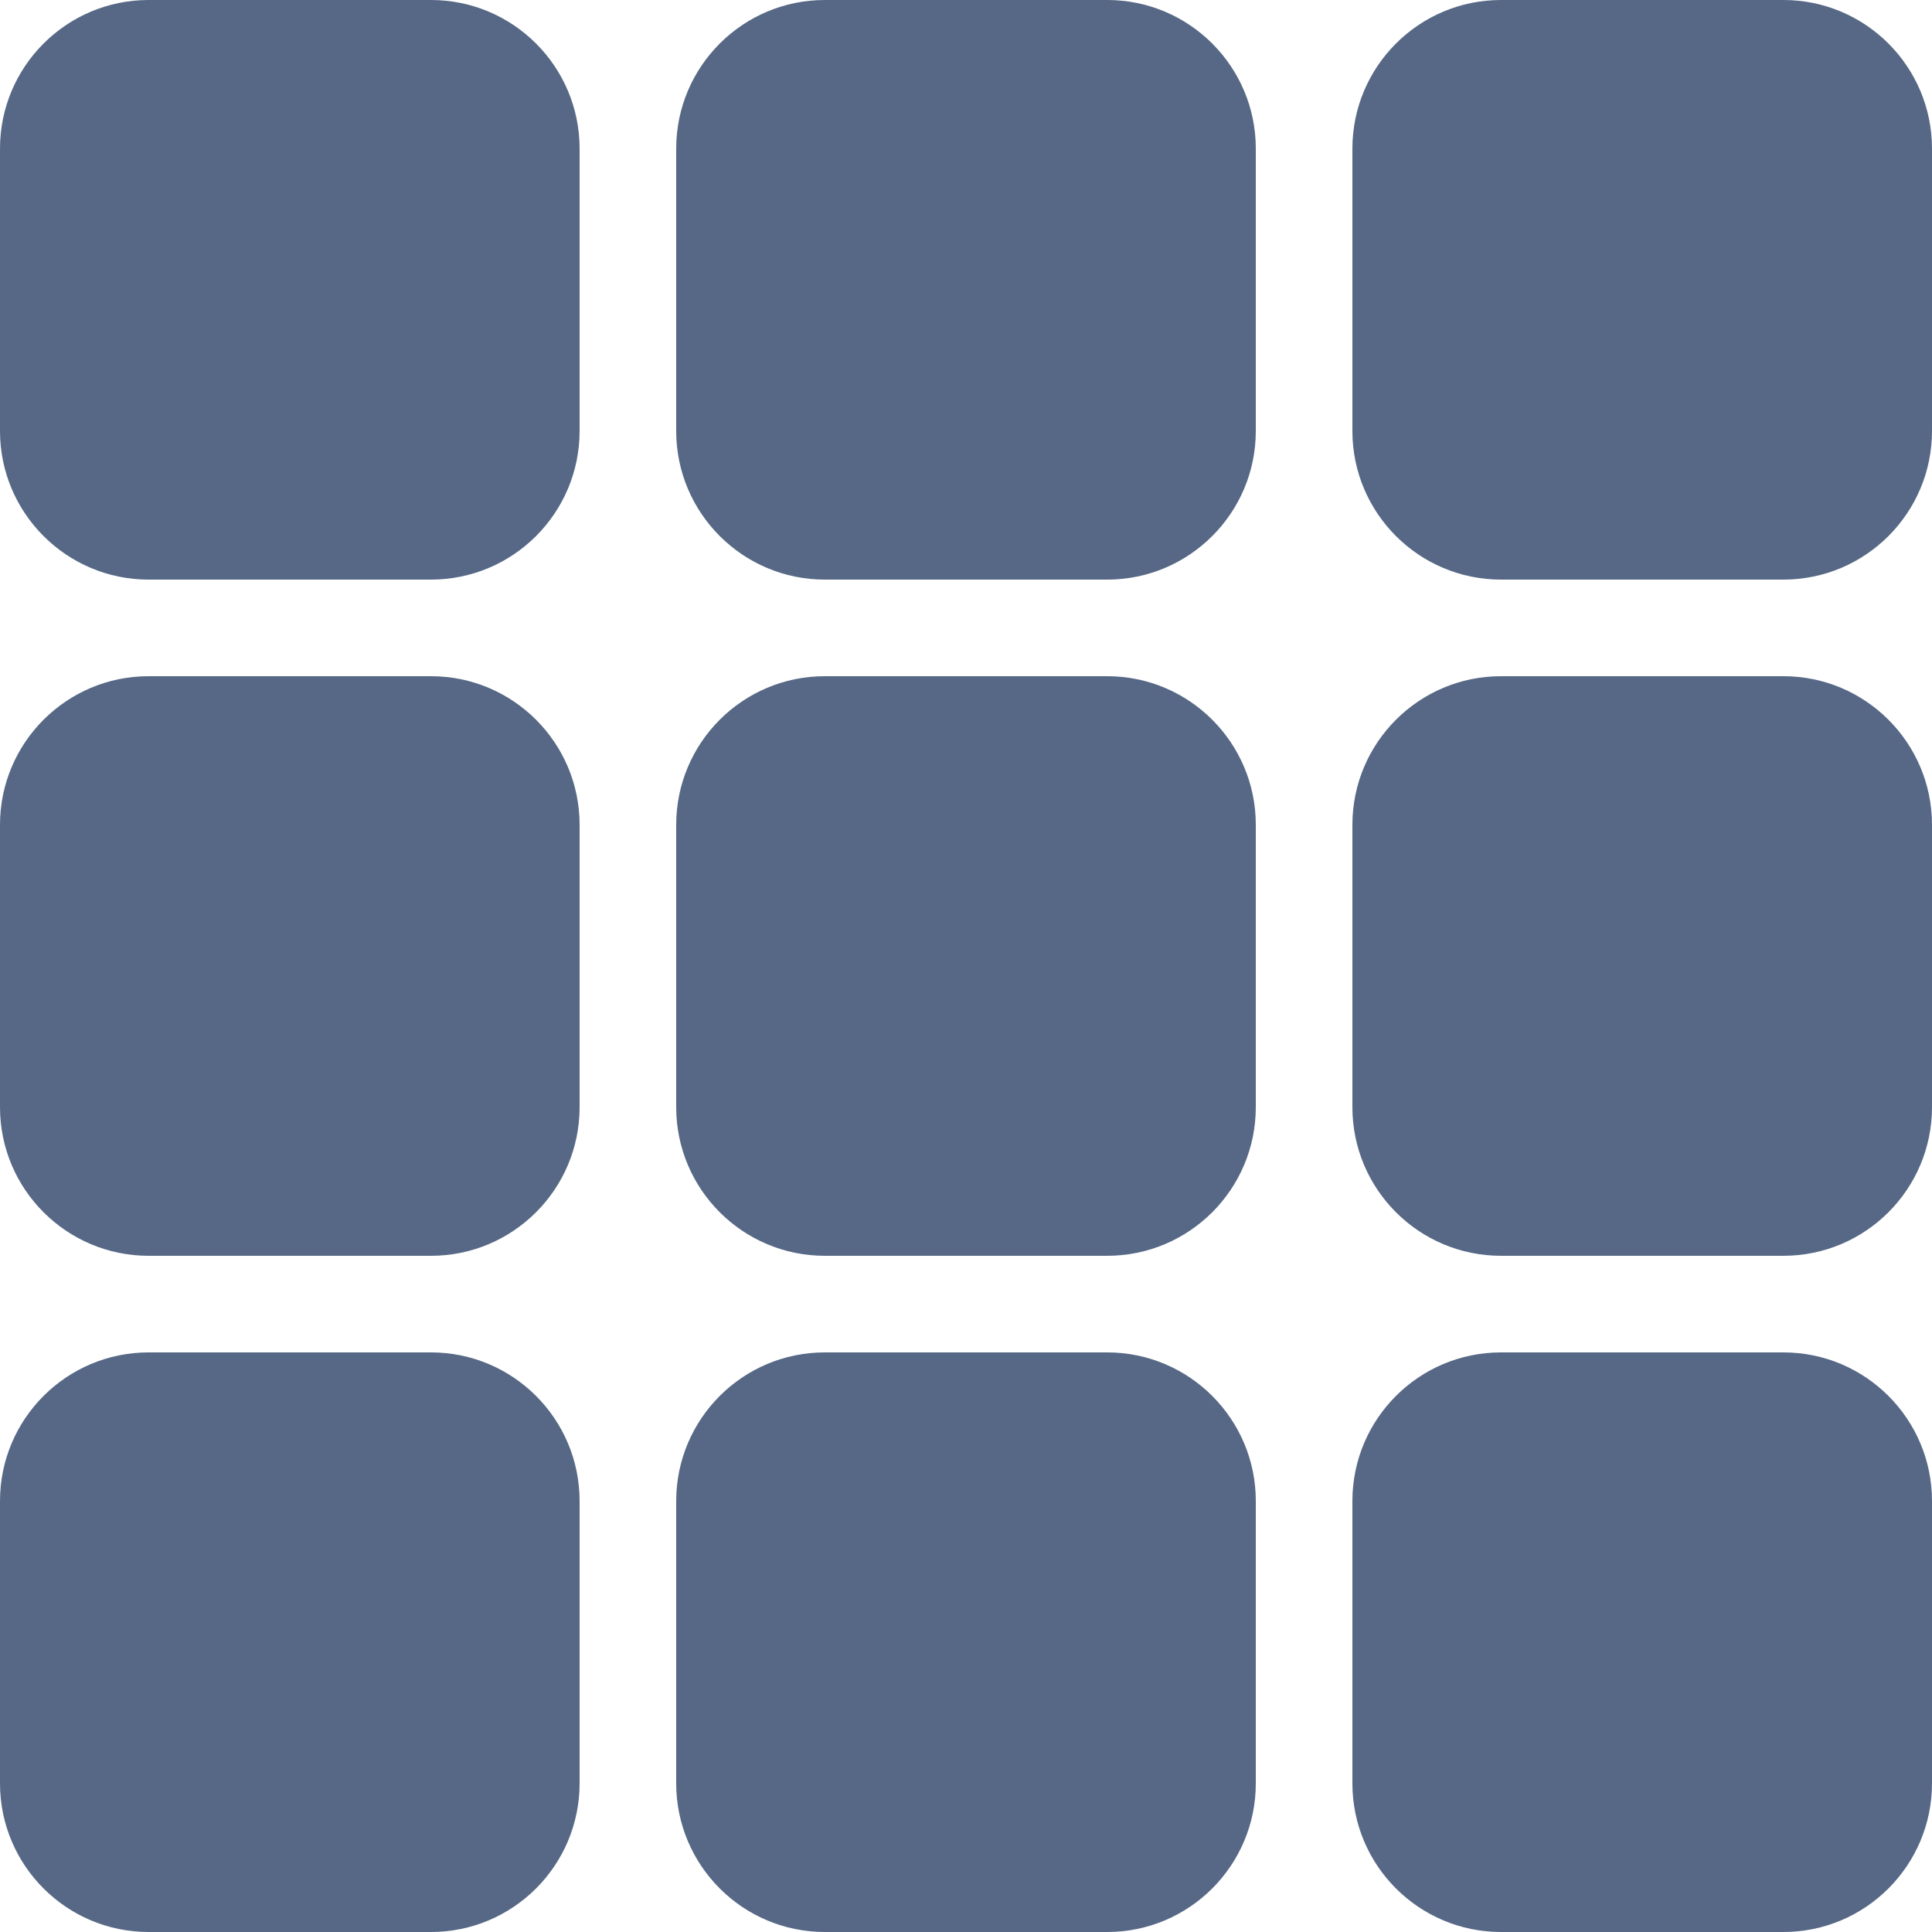
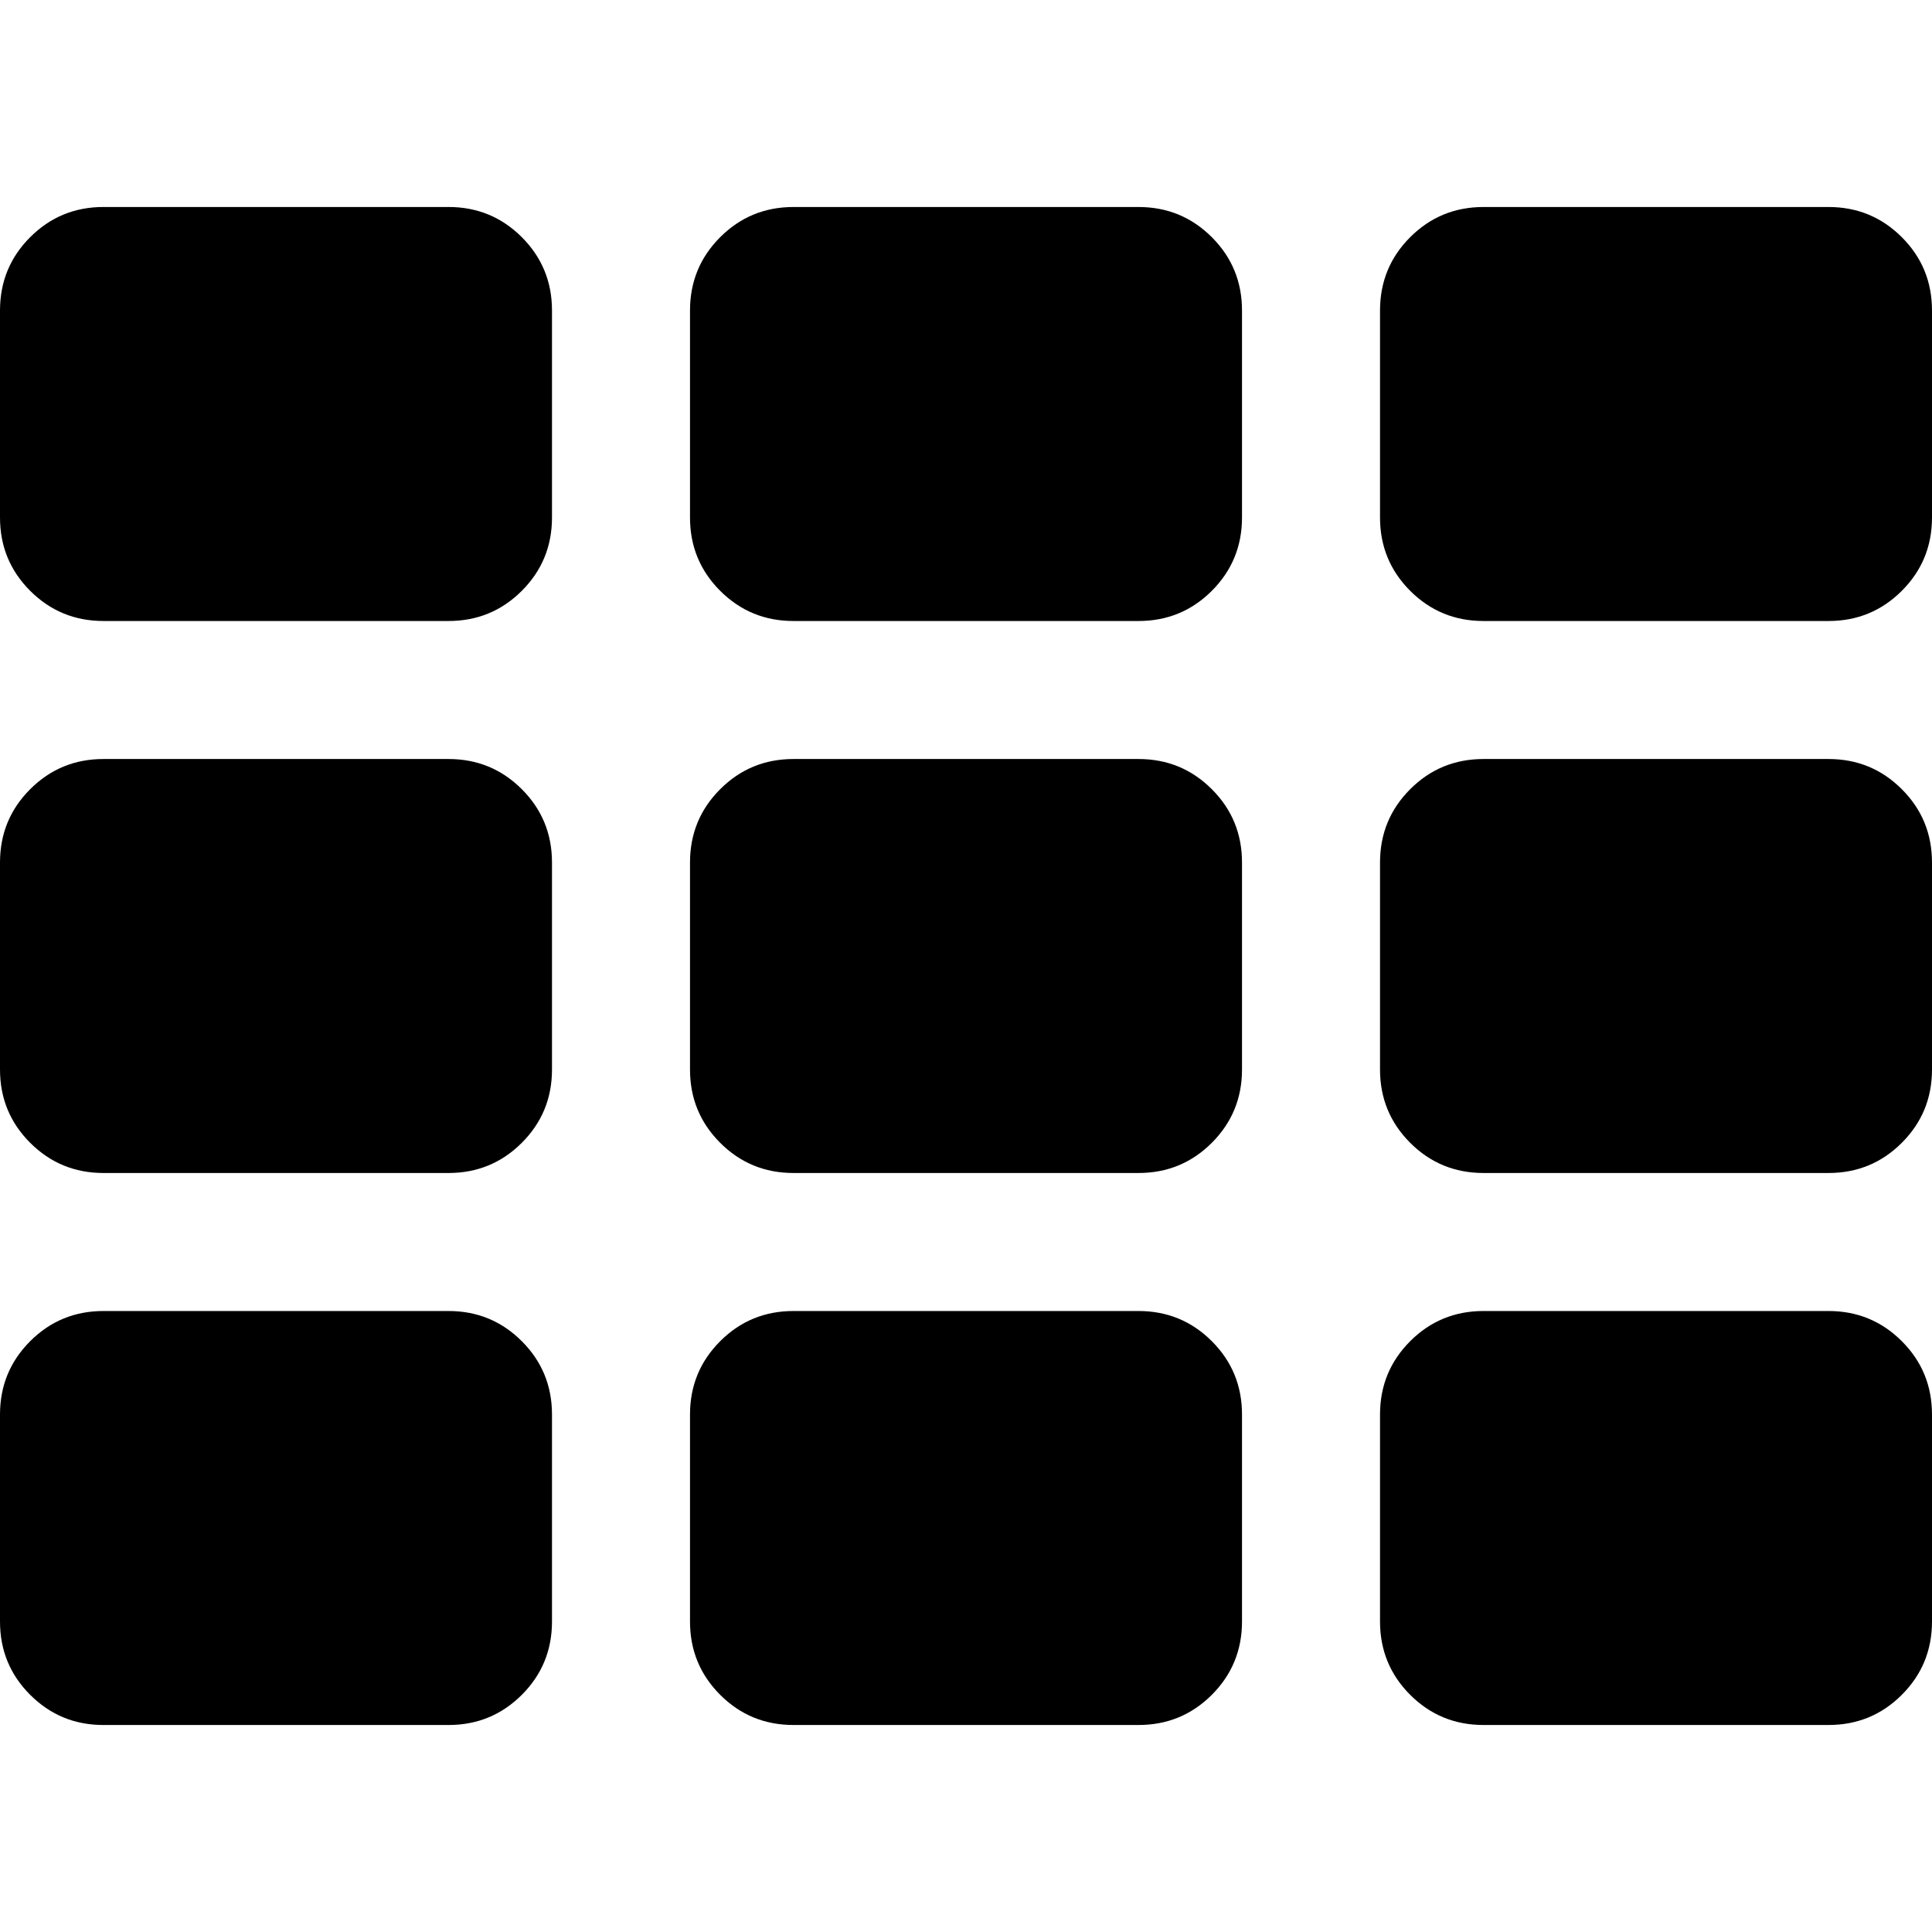
- <svg xmlns="http://www.w3.org/2000/svg" width="13" height="13" viewBox="0 0 13 13" fill="none">
-   <path fill-rule="evenodd" clip-rule="evenodd" d="M4.55 1C4.55 0.448 4.998 0 5.55 0H7.45C8.002 0 8.45 0.448 8.45 1V2.9C8.45 3.452 8.002 3.9 7.45 3.9H5.55C4.998 3.9 4.55 3.452 4.55 2.9V1ZM0 5.55C0 4.998 0.448 4.55 1 4.55H2.9C3.452 4.55 3.9 4.998 3.9 5.55V7.45C3.9 8.002 3.452 8.45 2.9 8.45H1C0.448 8.45 0 8.002 0 7.45V5.55ZM0 10.1C0 9.548 0.448 9.1 1 9.1H2.9C3.452 9.1 3.9 9.548 3.9 10.1V12C3.9 12.552 3.452 13 2.9 13H1C0.448 13 0 12.552 0 12V10.1ZM5.55 4.55C4.998 4.55 4.55 4.998 4.55 5.55V7.45C4.55 8.002 4.998 8.45 5.55 8.45H7.45C8.002 8.45 8.45 8.002 8.45 7.45V5.55C8.45 4.998 8.002 4.55 7.45 4.55H5.55ZM10.1 0C9.548 0 9.1 0.448 9.1 1V2.9C9.1 3.452 9.548 3.9 10.1 3.9H12C12.552 3.9 13 3.452 13 2.9V1C13 0.448 12.552 0 12 0H10.1ZM9.1 5.55C9.1 4.998 9.548 4.55 10.1 4.55H12C12.552 4.55 13 4.998 13 5.55V7.45C13 8.002 12.552 8.45 12 8.45H10.1C9.548 8.45 9.1 8.002 9.1 7.45V5.55ZM10.1 9.1C9.548 9.1 9.1 9.548 9.1 10.1V12C9.1 12.552 9.548 13 10.1 13H12C12.552 13 13 12.552 13 12V10.1C13 9.548 12.552 9.1 12 9.1H10.1ZM0 1C0 0.448 0.448 0 1 0H2.9C3.452 0 3.9 0.448 3.9 1V2.9C3.9 3.452 3.452 3.9 2.9 3.9H1C0.448 3.9 0 3.452 0 2.9V1ZM5.55 9.1C4.998 9.1 4.55 9.548 4.55 10.1V12C4.55 12.552 4.998 13 5.55 13H7.45C8.002 13 8.45 12.552 8.45 12V10.1C8.45 9.548 8.002 9.1 7.45 9.1H5.55Z" fill="#566885" />
+ <svg xmlns="http://www.w3.org/2000/svg" version="1.1" id="Capa_1" x="0px" y="0px" width="511.626px" height="511.627px" viewBox="0 0 511.626 511.627" style="enable-background:new 0 0 511.626 511.627;" xml:space="preserve">
+   <g>
+     <g>
+       <path d="M301.492,347.177h-91.361c-7.614,0-14.084,2.662-19.414,7.994c-5.33,5.331-7.992,11.8-7.992,19.41v54.823    c0,7.611,2.662,14.089,7.992,19.417c5.327,5.328,11.8,7.987,19.414,7.987h91.361c7.618,0,14.086-2.662,19.418-7.987    c5.325-5.331,7.994-11.806,7.994-19.417v-54.823c0-7.61-2.662-14.085-7.994-19.41S309.11,347.177,301.492,347.177z" />
+       <path d="M118.771,347.177H27.406c-7.611,0-14.084,2.662-19.414,7.994C2.663,360.502,0,366.974,0,374.585v54.826    c0,7.61,2.663,14.086,7.992,19.41c5.33,5.332,11.803,7.991,19.414,7.991h91.365c7.611,0,14.084-2.663,19.414-7.991    c5.33-5.324,7.992-11.8,7.992-19.41v-54.826c0-7.611-2.662-14.083-7.992-19.411S126.382,347.177,118.771,347.177z" />
+       <path d="M118.771,54.814H27.406c-7.611,0-14.084,2.663-19.414,7.993C2.663,68.137,0,74.61,0,82.221v54.821    c0,7.616,2.663,14.091,7.992,19.417c5.33,5.327,11.803,7.994,19.414,7.994h91.365c7.611,0,14.084-2.667,19.414-7.994    s7.992-11.798,7.992-19.414V82.225c0-7.611-2.662-14.084-7.992-19.417C132.855,57.48,126.382,54.814,118.771,54.814z" />
+       <path d="M301.492,200.999h-91.361c-7.614,0-14.084,2.664-19.414,7.994s-7.992,11.798-7.992,19.414v54.823    c0,7.61,2.662,14.078,7.992,19.406c5.327,5.329,11.8,7.994,19.414,7.994h91.361c7.618,0,14.086-2.665,19.418-7.994    c5.325-5.328,7.994-11.796,7.994-19.406v-54.823c0-7.616-2.662-14.087-7.994-19.414S309.11,200.999,301.492,200.999z" />
+       <path d="M118.771,200.999H27.406c-7.611,0-14.084,2.664-19.414,7.994C2.663,214.32,0,220.791,0,228.407v54.823    c0,7.61,2.663,14.078,7.992,19.406c5.33,5.329,11.803,7.994,19.414,7.994h91.365c7.611,0,14.084-2.665,19.414-7.994    c5.33-5.328,7.992-11.796,7.992-19.406v-54.823c0-7.616-2.662-14.087-7.992-19.414S126.382,200.999,118.771,200.999z" />
+       <path d="M503.632,62.811c-5.332-5.327-11.8-7.993-19.41-7.993h-91.365c-7.61,0-14.086,2.663-19.417,7.993    c-5.325,5.33-7.987,11.803-7.987,19.414v54.821c0,7.616,2.662,14.083,7.987,19.414c5.331,5.327,11.807,7.994,19.417,7.994h91.365    c7.61,0,14.078-2.667,19.41-7.994s7.994-11.798,7.994-19.414V82.225C511.626,74.613,508.964,68.141,503.632,62.811z" />
+       <path d="M301.492,54.818h-91.361c-7.614,0-14.084,2.663-19.414,7.993s-7.992,11.803-7.992,19.414v54.821    c0,7.616,2.662,14.083,7.992,19.414c5.327,5.327,11.8,7.994,19.414,7.994h91.361c7.618,0,14.086-2.664,19.418-7.994    c5.325-5.327,7.994-11.798,7.994-19.414V82.225c0-7.611-2.662-14.084-7.994-19.414C315.578,57.484,309.11,54.818,301.492,54.818z" />
+       <path d="M484.222,200.999h-91.365c-7.61,0-14.086,2.664-19.417,7.994c-5.325,5.33-7.987,11.798-7.987,19.414v54.823    c0,7.61,2.662,14.078,7.987,19.406c5.331,5.329,11.807,7.994,19.417,7.994h91.365c7.61,0,14.085-2.665,19.41-7.994    c5.332-5.328,7.994-11.796,7.994-19.406v-54.823c0-7.616-2.662-14.087-7.994-19.414    C498.3,203.663,491.833,200.999,484.222,200.999z" />
+       <path d="M484.222,347.177h-91.365c-7.61,0-14.086,2.662-19.417,7.994c-5.325,5.331-7.987,11.8-7.987,19.41v54.823    c0,7.611,2.662,14.089,7.987,19.417c5.331,5.328,11.807,7.987,19.417,7.987h91.365c7.61,0,14.085-2.662,19.41-7.987    c5.332-5.331,7.994-11.806,7.994-19.417v-54.823c0-7.61-2.662-14.085-7.994-19.41S491.833,347.177,484.222,347.177z" />
+     </g>
+   </g>
+   <g>
+ </g>
+   <g>
+ </g>
+   <g>
+ </g>
+   <g>
+ </g>
+   <g>
+ </g>
+   <g>
+ </g>
+   <g>
+ </g>
+   <g>
+ </g>
+   <g>
+ </g>
+   <g>
+ </g>
+   <g>
+ </g>
+   <g>
+ </g>
+   <g>
+ </g>
+   <g>
+ </g>
+   <g>
+ </g>
</svg>
